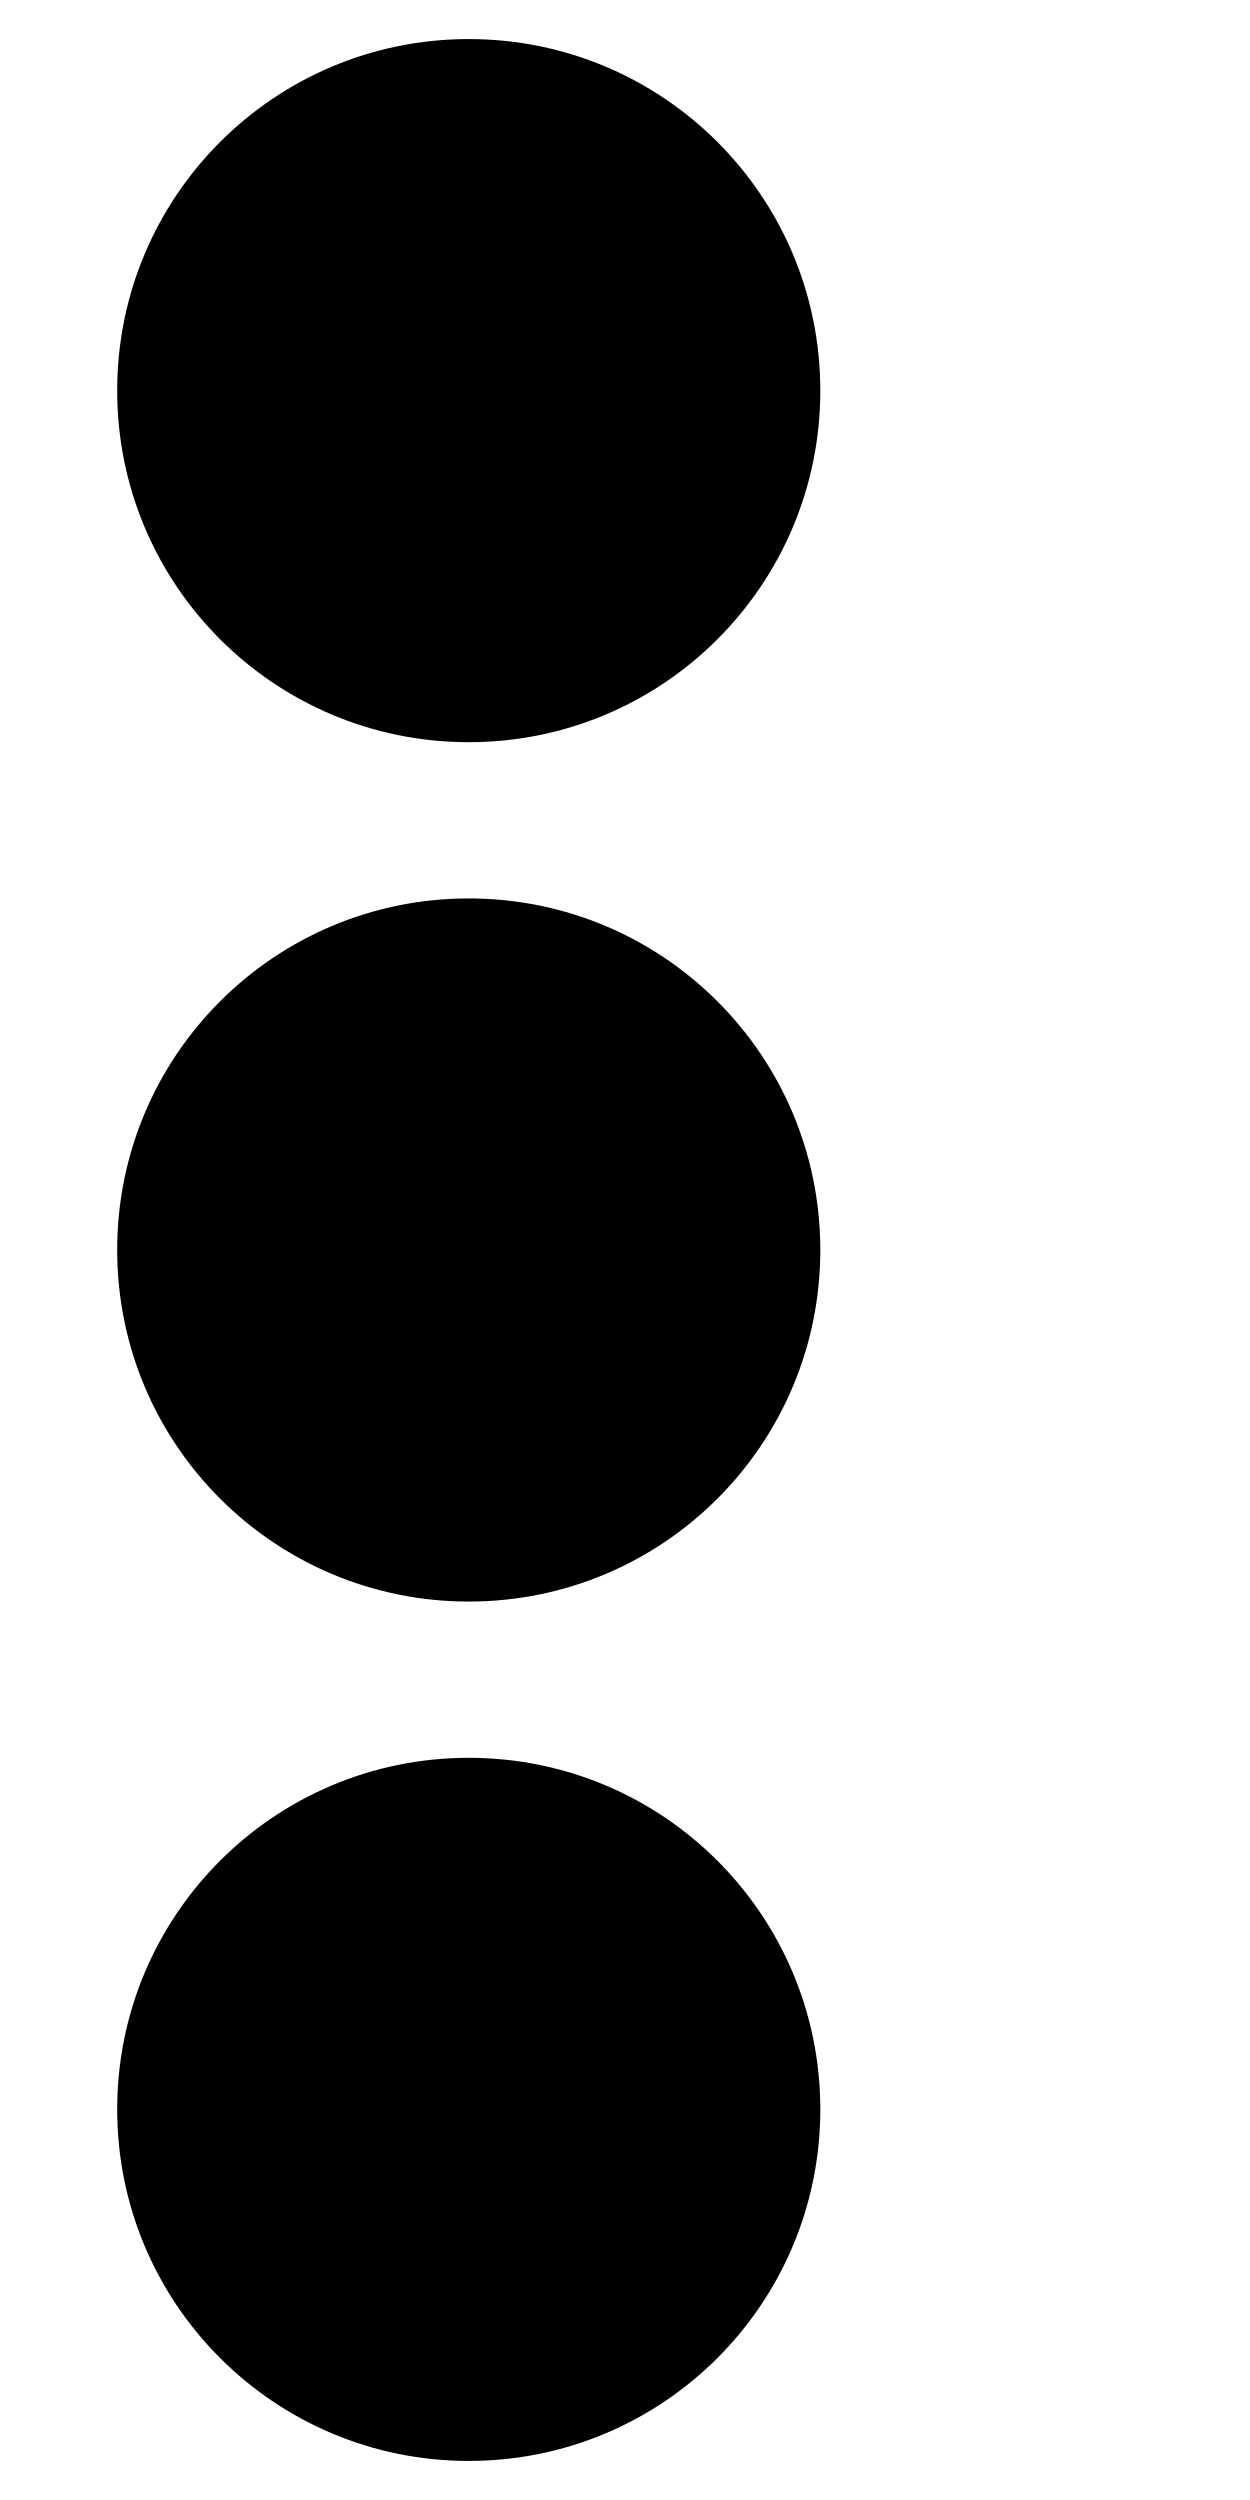
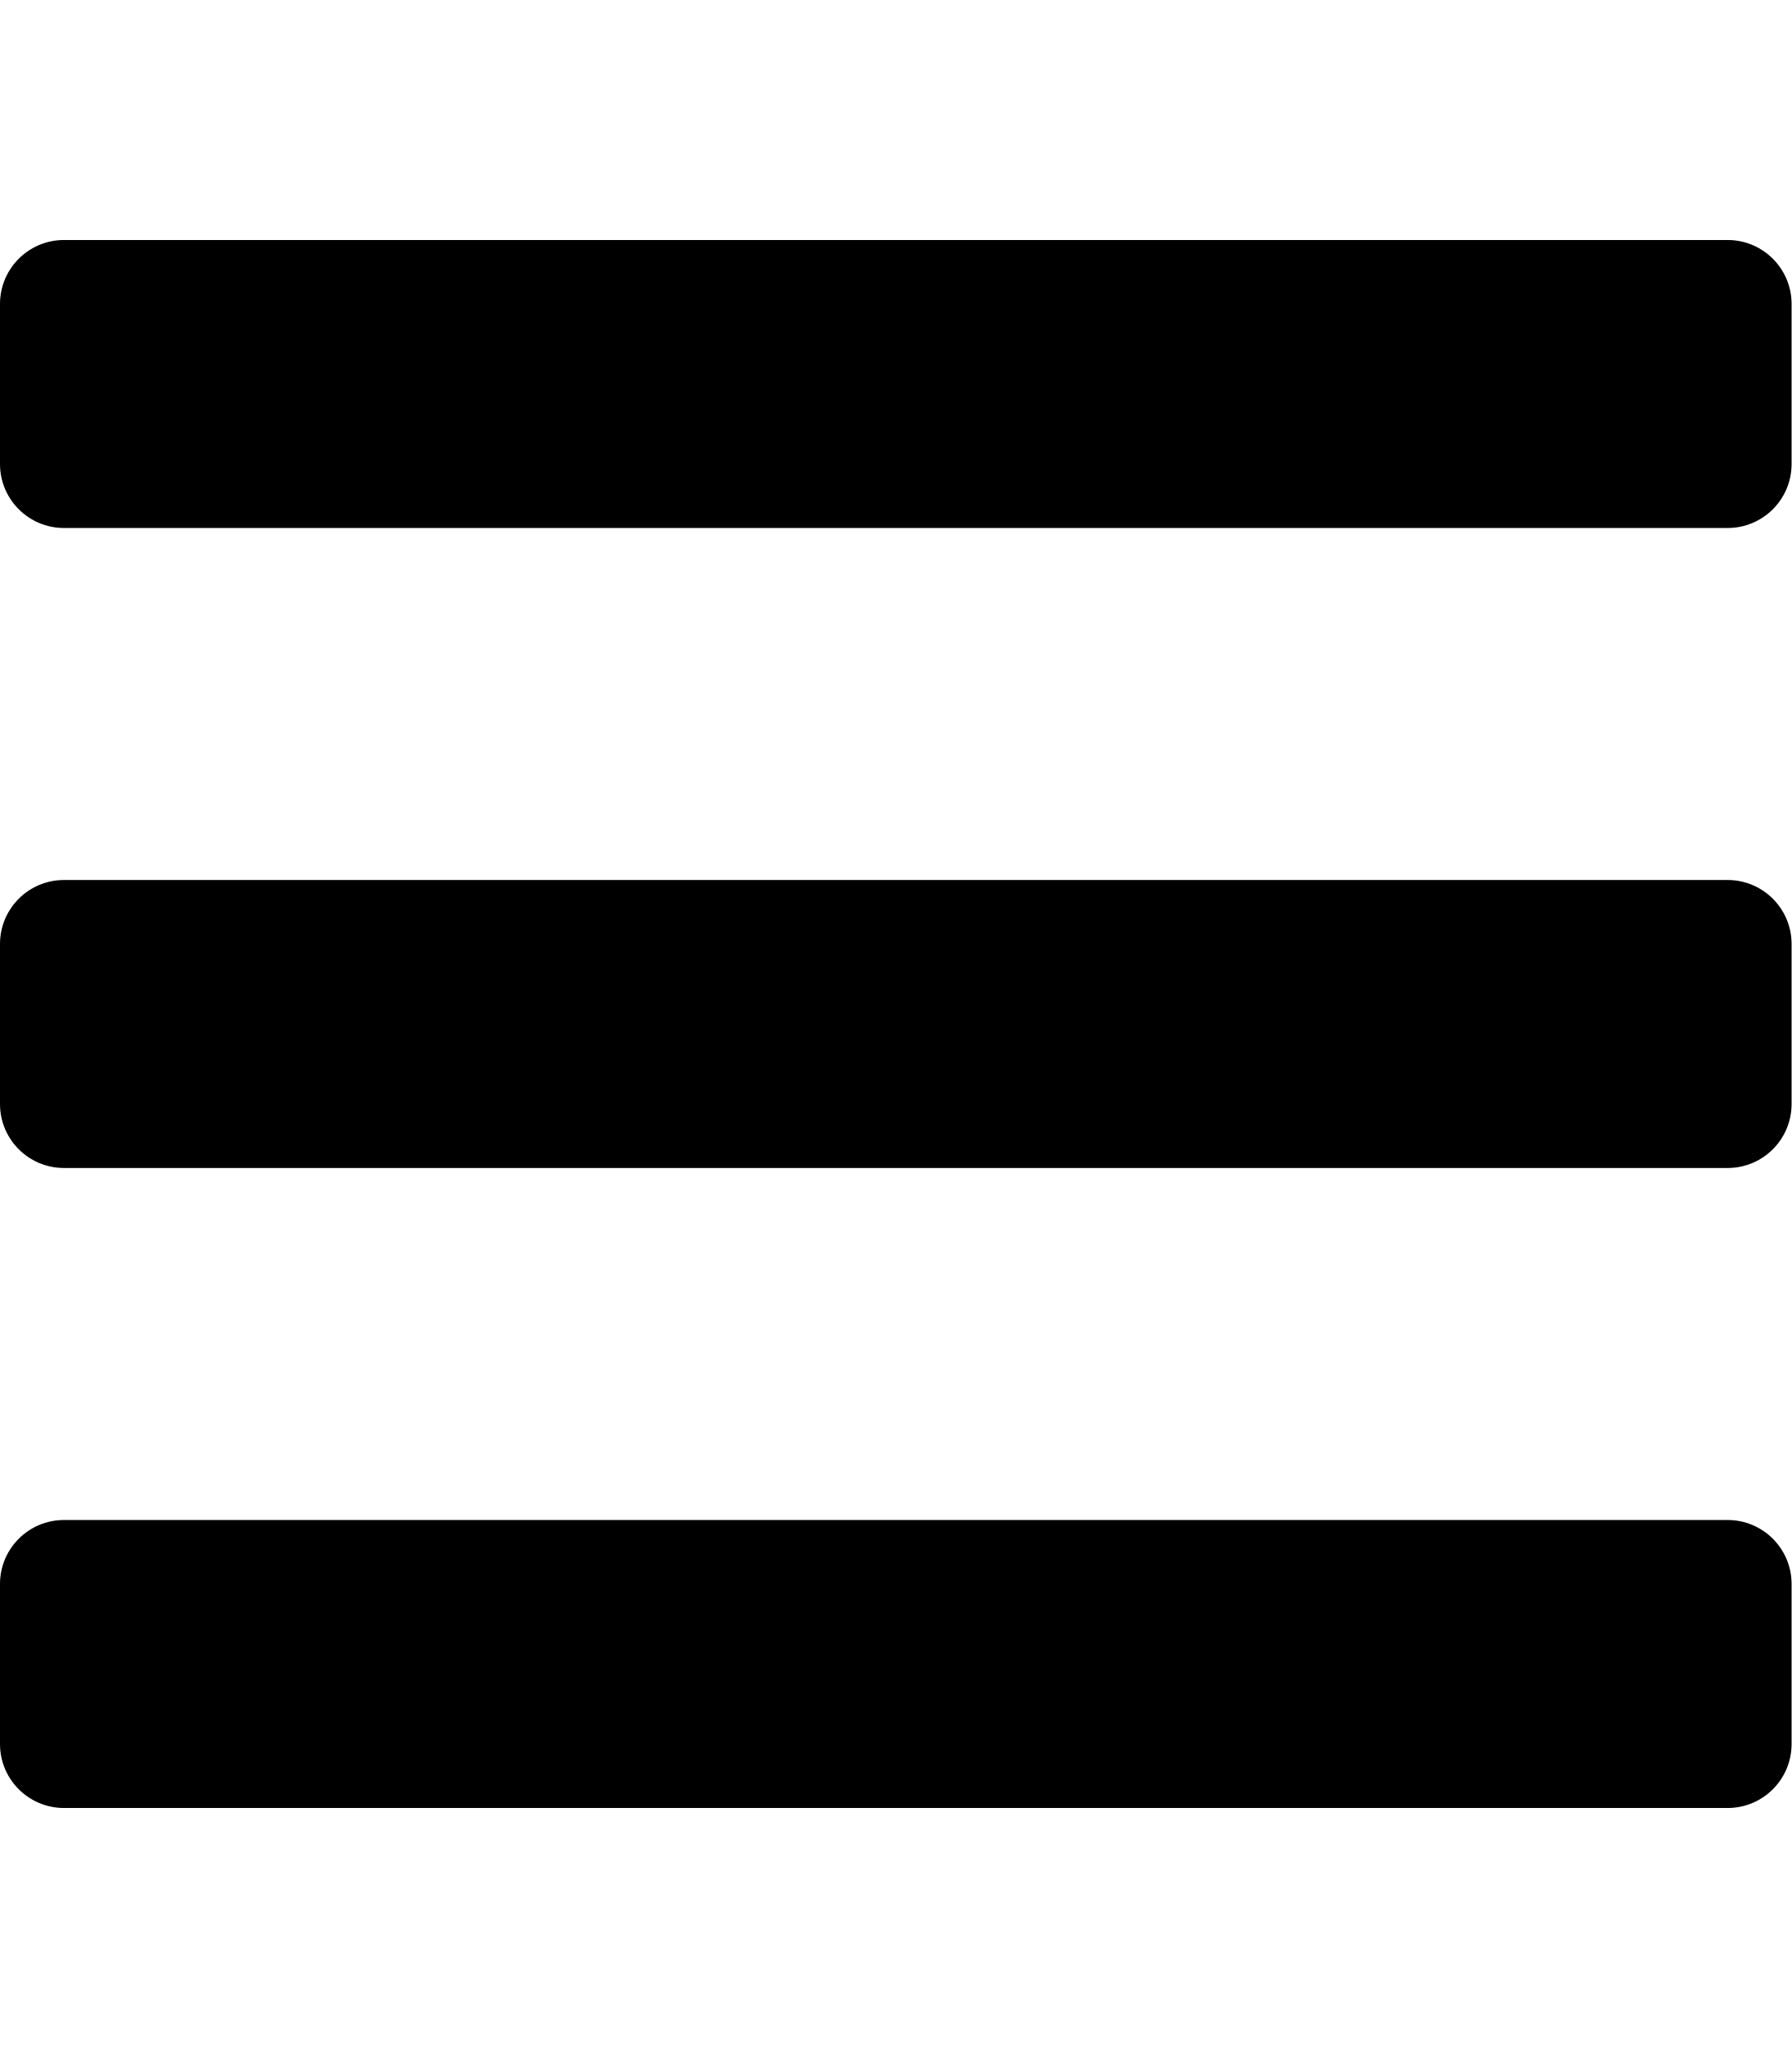
- <svg xmlns="http://www.w3.org/2000/svg" aria-hidden="true" focusable="false" data-prefix="fas" data-icon="ellipsis-v" class="svg-inline--fa fa-ellipsis-v fa-w-6" role="img" viewBox="0 0 256 512">
-   <path fill="currentColor" d="M96 184c39.8 0 72 32.2 72 72s-32.2 72-72 72-72-32.2-72-72 32.2-72 72-72zM24 80c0 39.8 32.2 72 72 72s72-32.2 72-72S135.8 8 96 8 24 40.2 24 80zm0 352c0 39.8 32.2 72 72 72s72-32.2 72-72-32.2-72-72-72-72 32.2-72 72z" />
+ <svg xmlns="http://www.w3.org/2000/svg" aria-hidden="true" focusable="false" data-prefix="fas" data-icon="bars" class="svg-inline--fa fa-bars fa-w-14" role="img" viewBox="0 0 448 512">
+   <path fill="currentColor" d="M16 132h416c8.837 0 16-7.163 16-16V76c0-8.837-7.163-16-16-16H16C7.163 60 0 67.163 0 76v40c0 8.837 7.163 16 16 16zm0 160h416c8.837 0 16-7.163 16-16v-40c0-8.837-7.163-16-16-16H16c-8.837 0-16 7.163-16 16v40c0 8.837 7.163 16 16 16zm0 160h416c8.837 0 16-7.163 16-16v-40c0-8.837-7.163-16-16-16H16c-8.837 0-16 7.163-16 16v40c0 8.837 7.163 16 16 16z" />
</svg>
